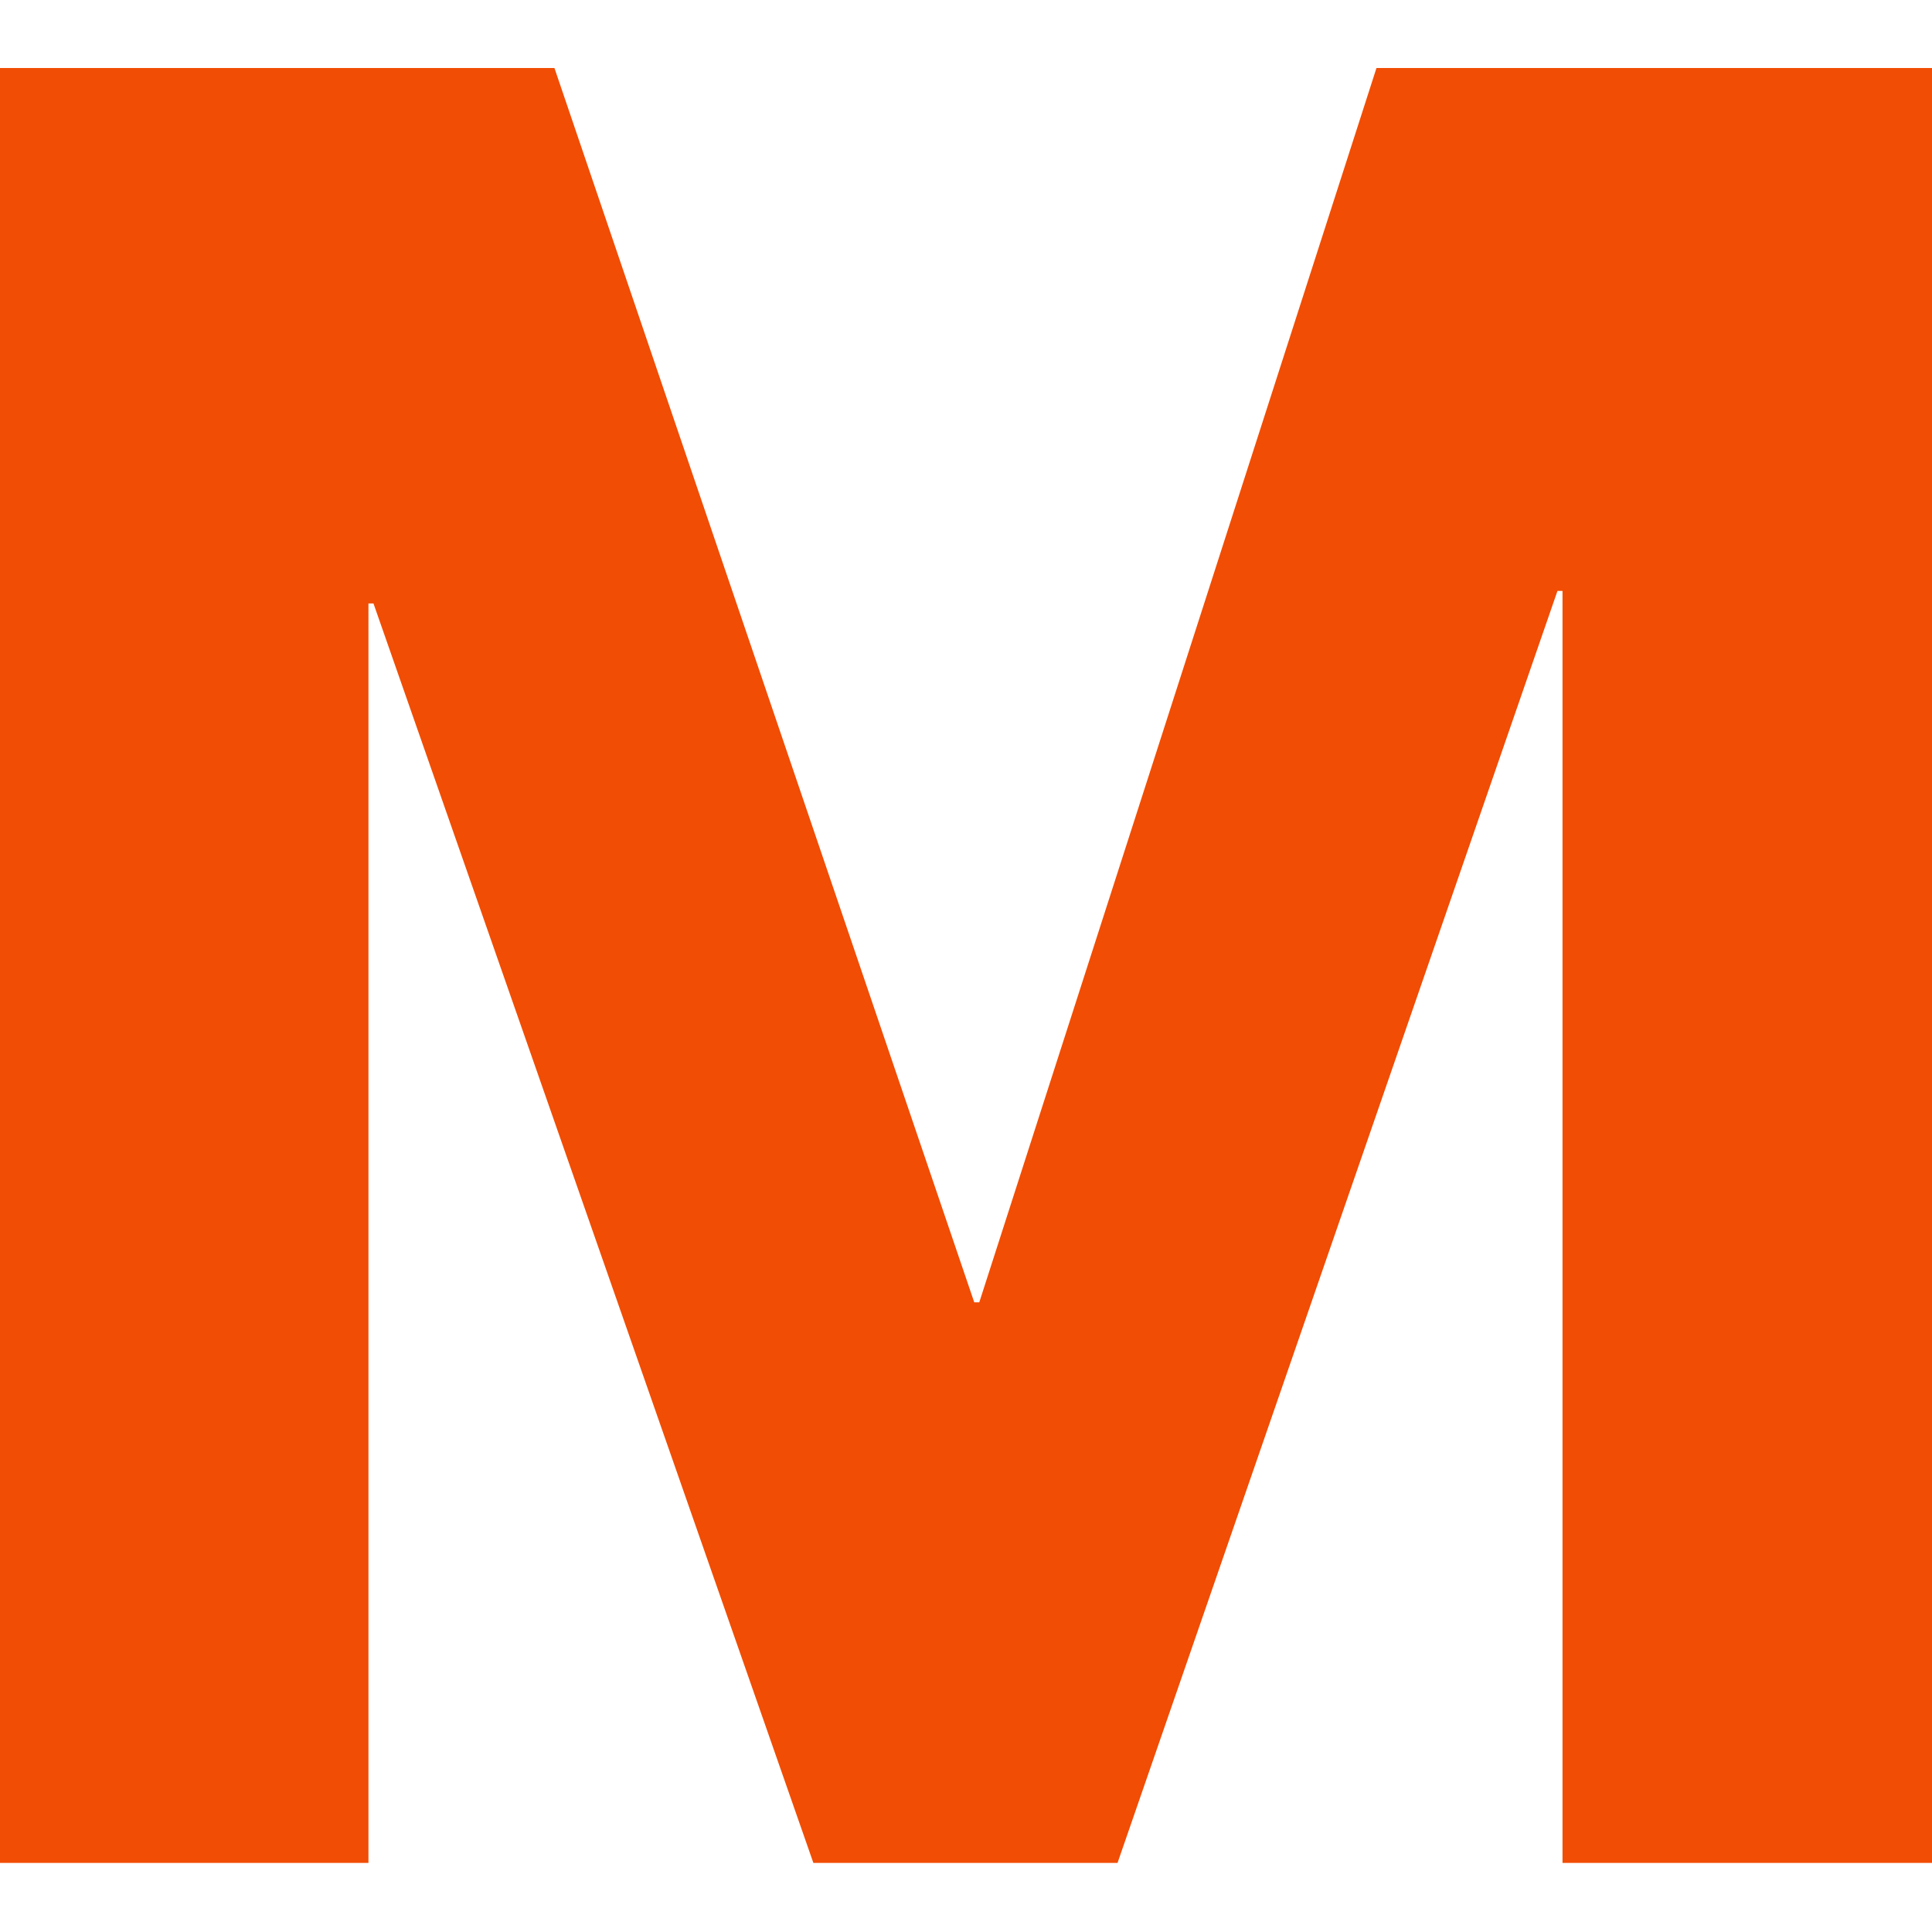
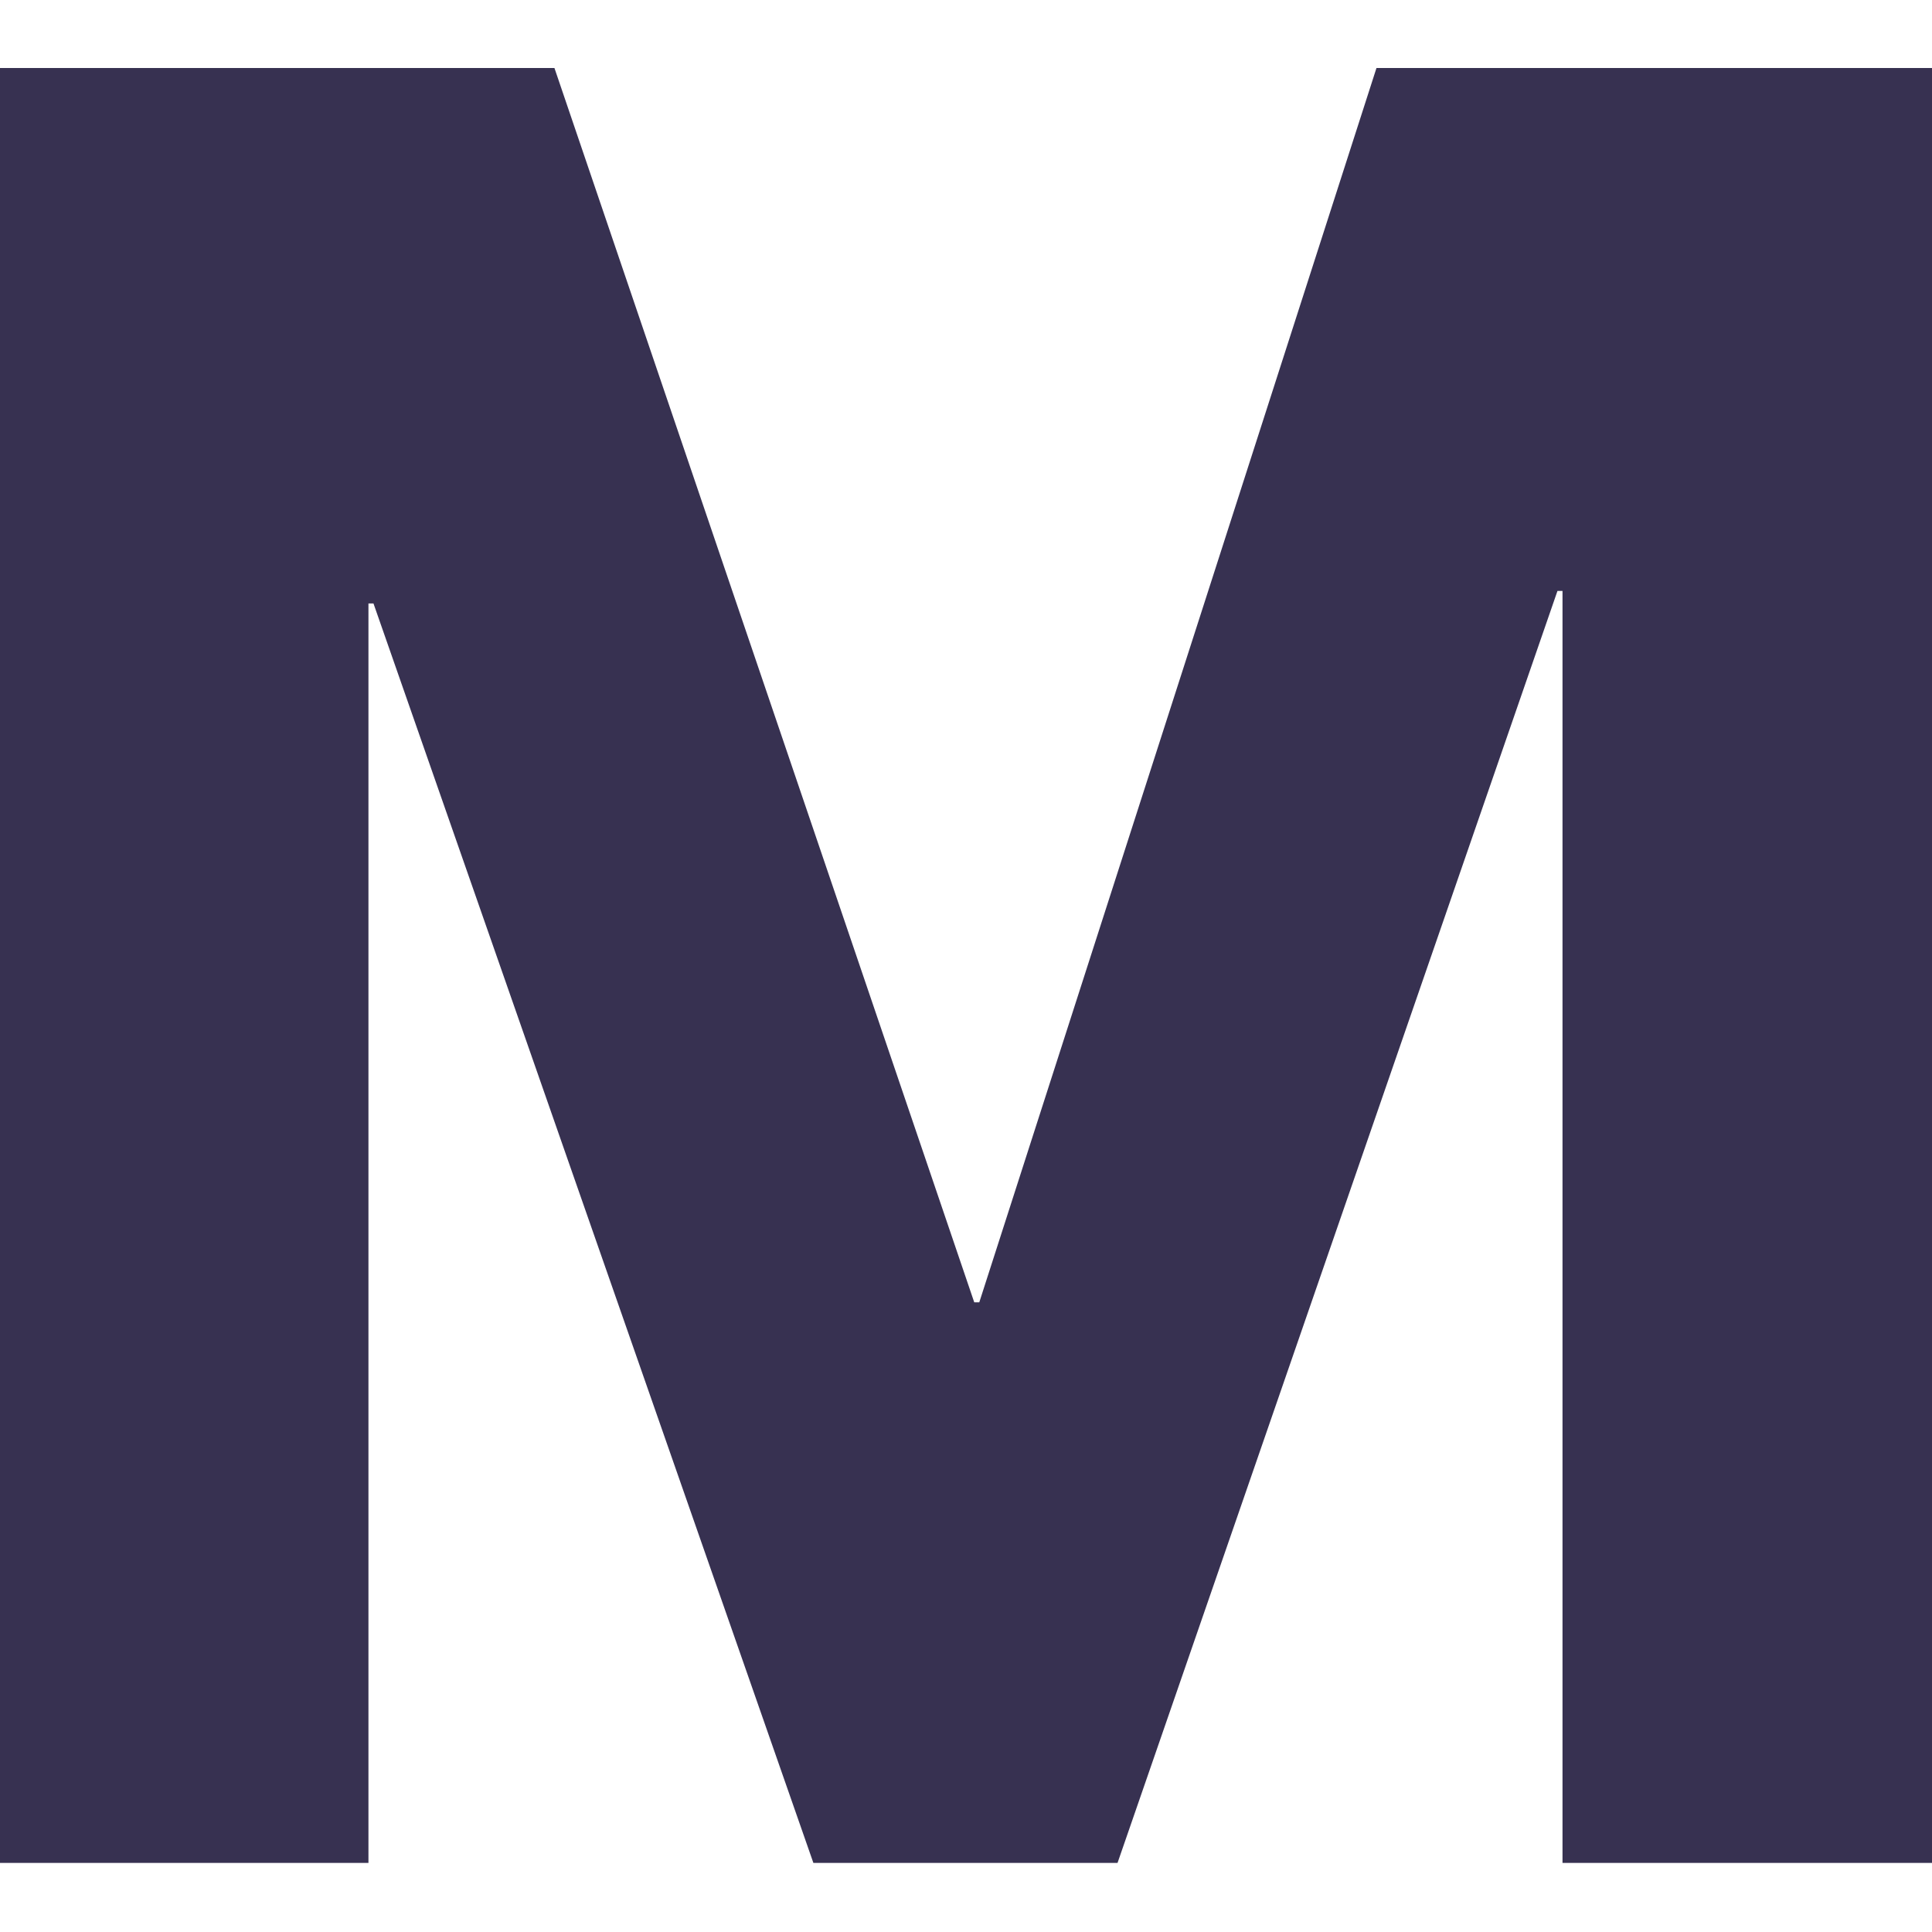
<svg xmlns="http://www.w3.org/2000/svg" version="1.1" viewBox="0 0 48 48" width="48" height="48">
  <defs />
  <g id="favicon" stroke="none" fill="none" stroke-opacity="1" stroke-dasharray="none" fill-opacity="1">
    <g id="favicon_Layer_1">
      <g id="Graphic_62">
-         <path d="M -.027 1.69 L -.027 46.283 L 9.154 46.283 L 9.154 14.993 L 9.279 14.993 L 20.208 46.283 L 27.765 46.283 L 38.695 14.681 L 38.82 14.681 L 38.82 46.283 L 48.001 46.283 L 48.001 1.69 L 34.198 1.69 L 24.33 32.356 L 24.205 32.356 L 13.775 1.69 Z" fill="#f14d04" />
+         <path d="M -.027 1.69 L -.027 46.283 L 9.154 46.283 L 9.154 14.993 L 9.279 14.993 L 20.208 46.283 L 27.765 46.283 L 38.695 14.681 L 38.82 14.681 L 38.82 46.283 L 48.001 46.283 L 48.001 1.69 L 34.198 1.69 L 24.33 32.356 L 24.205 32.356 L 13.775 1.69 Z" fill="#373151" />
      </g>
    </g>
  </g>
</svg>
